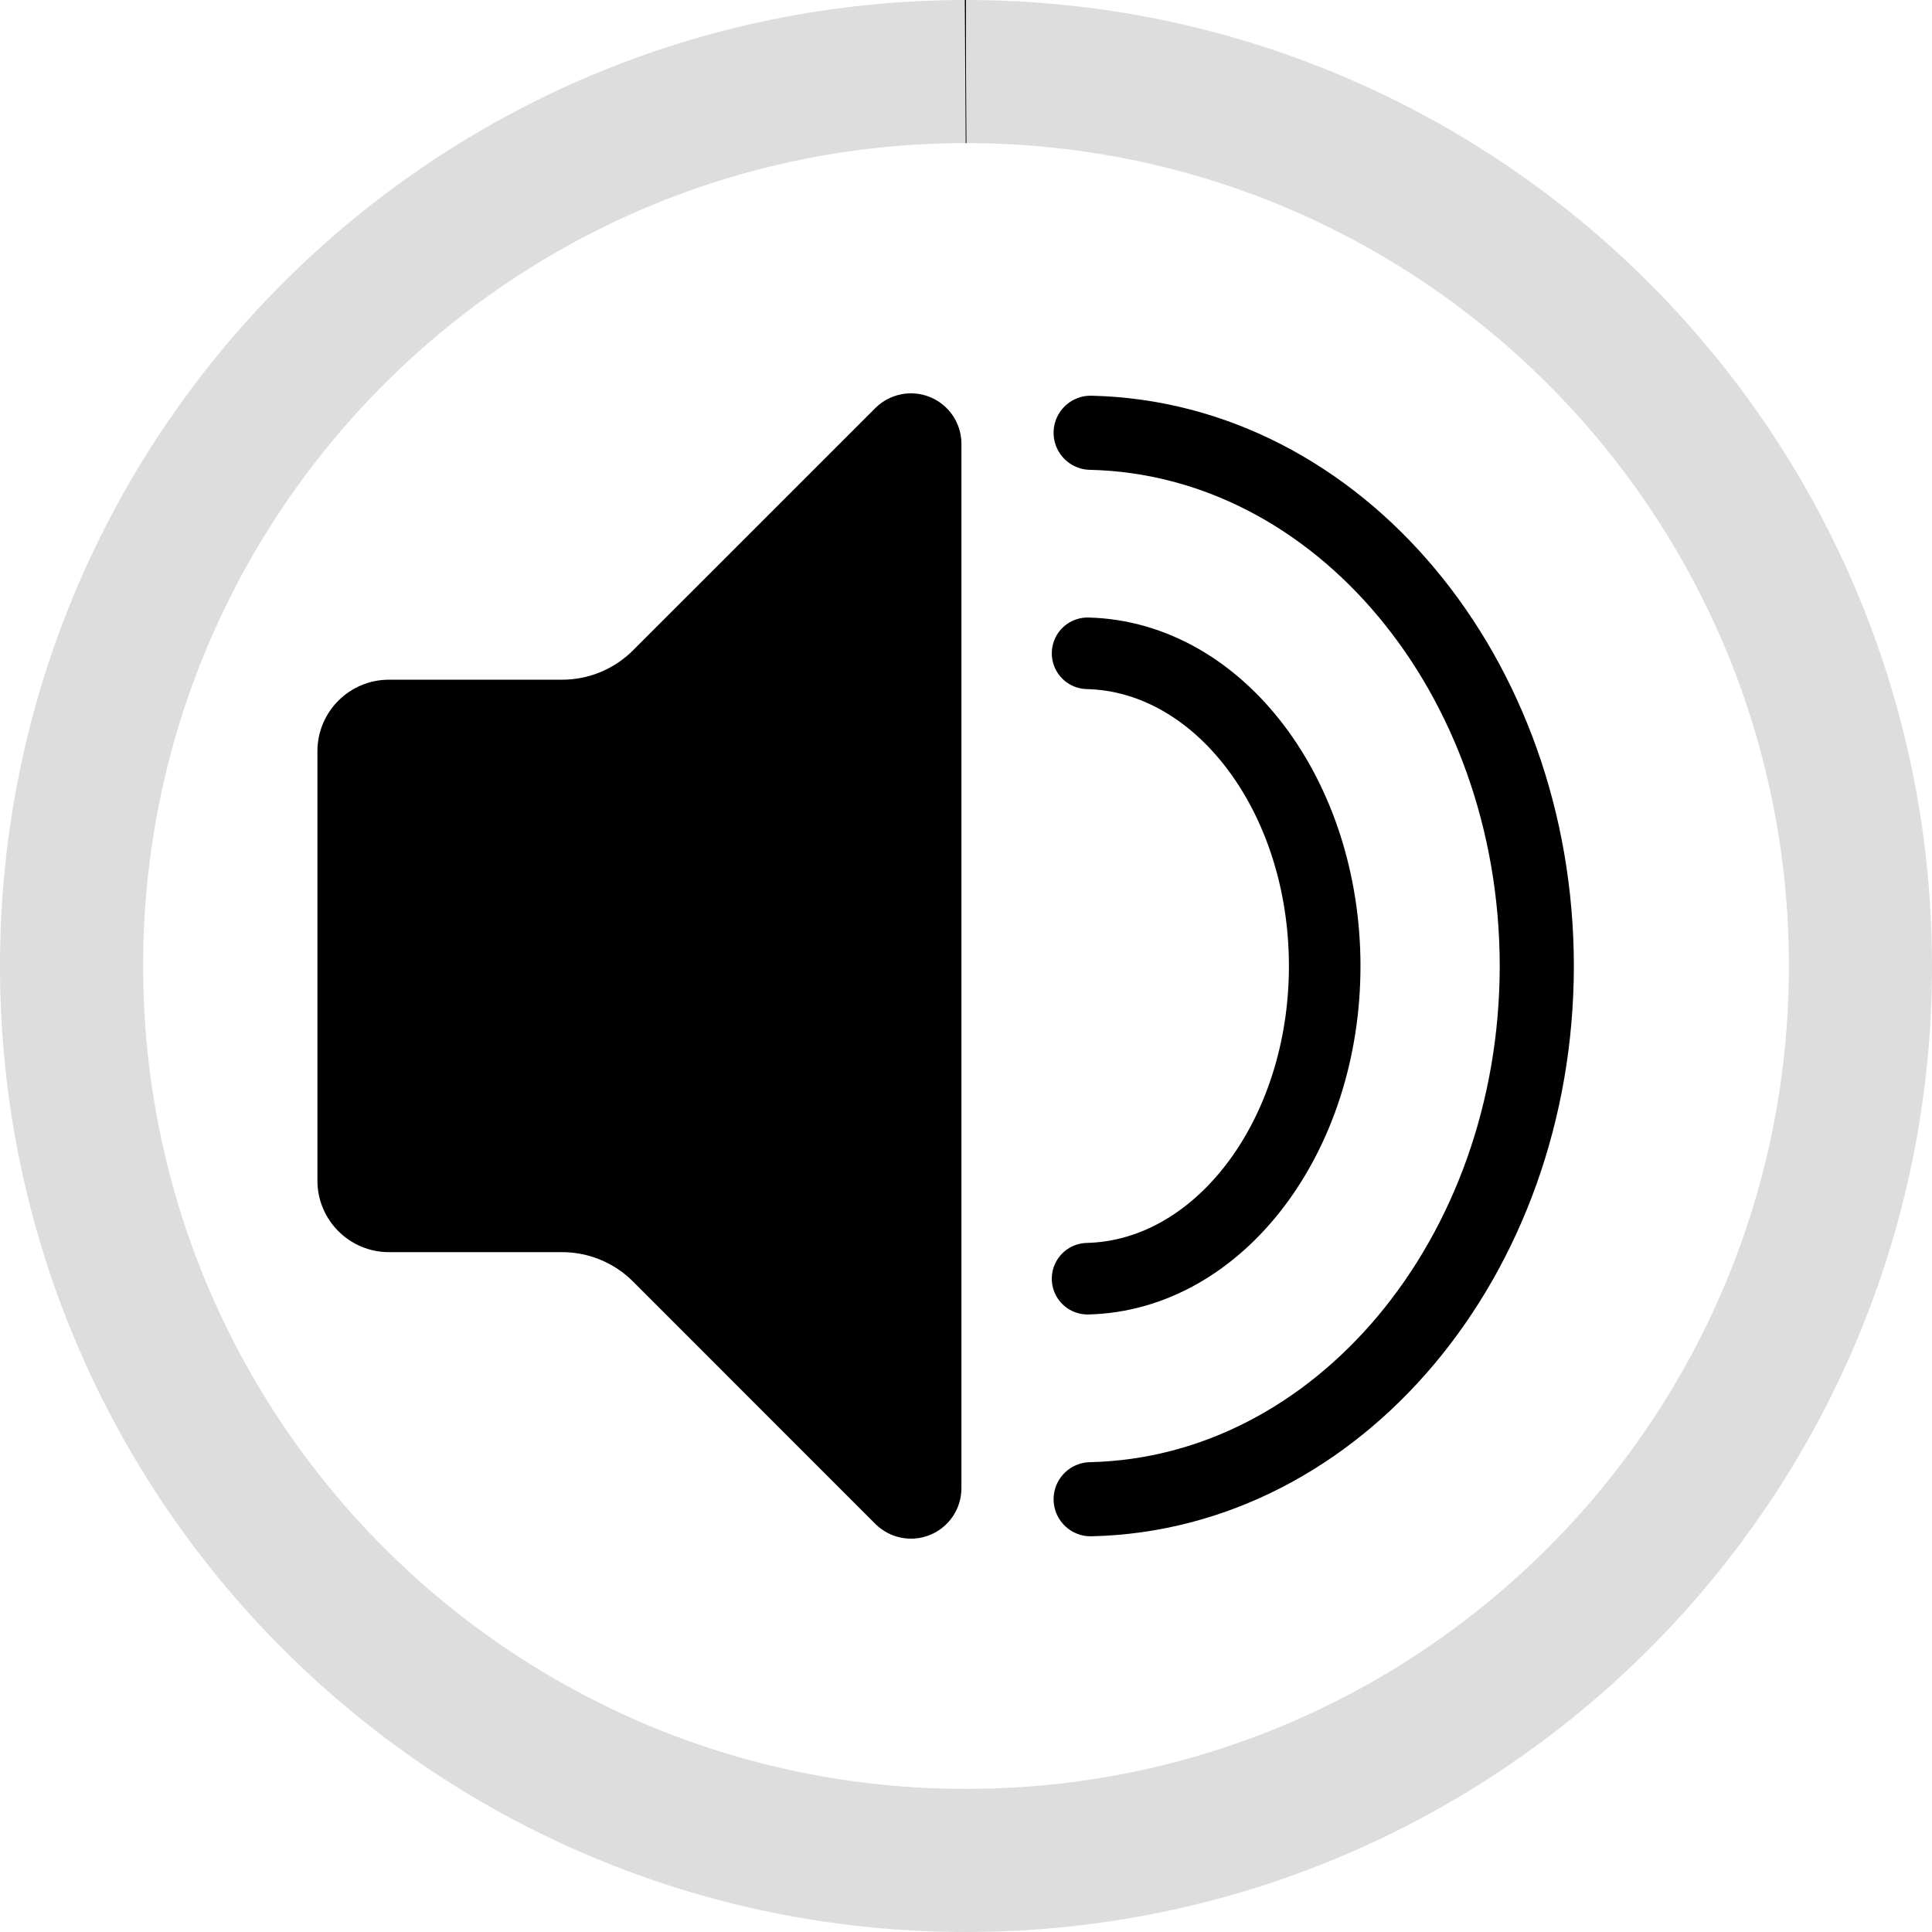
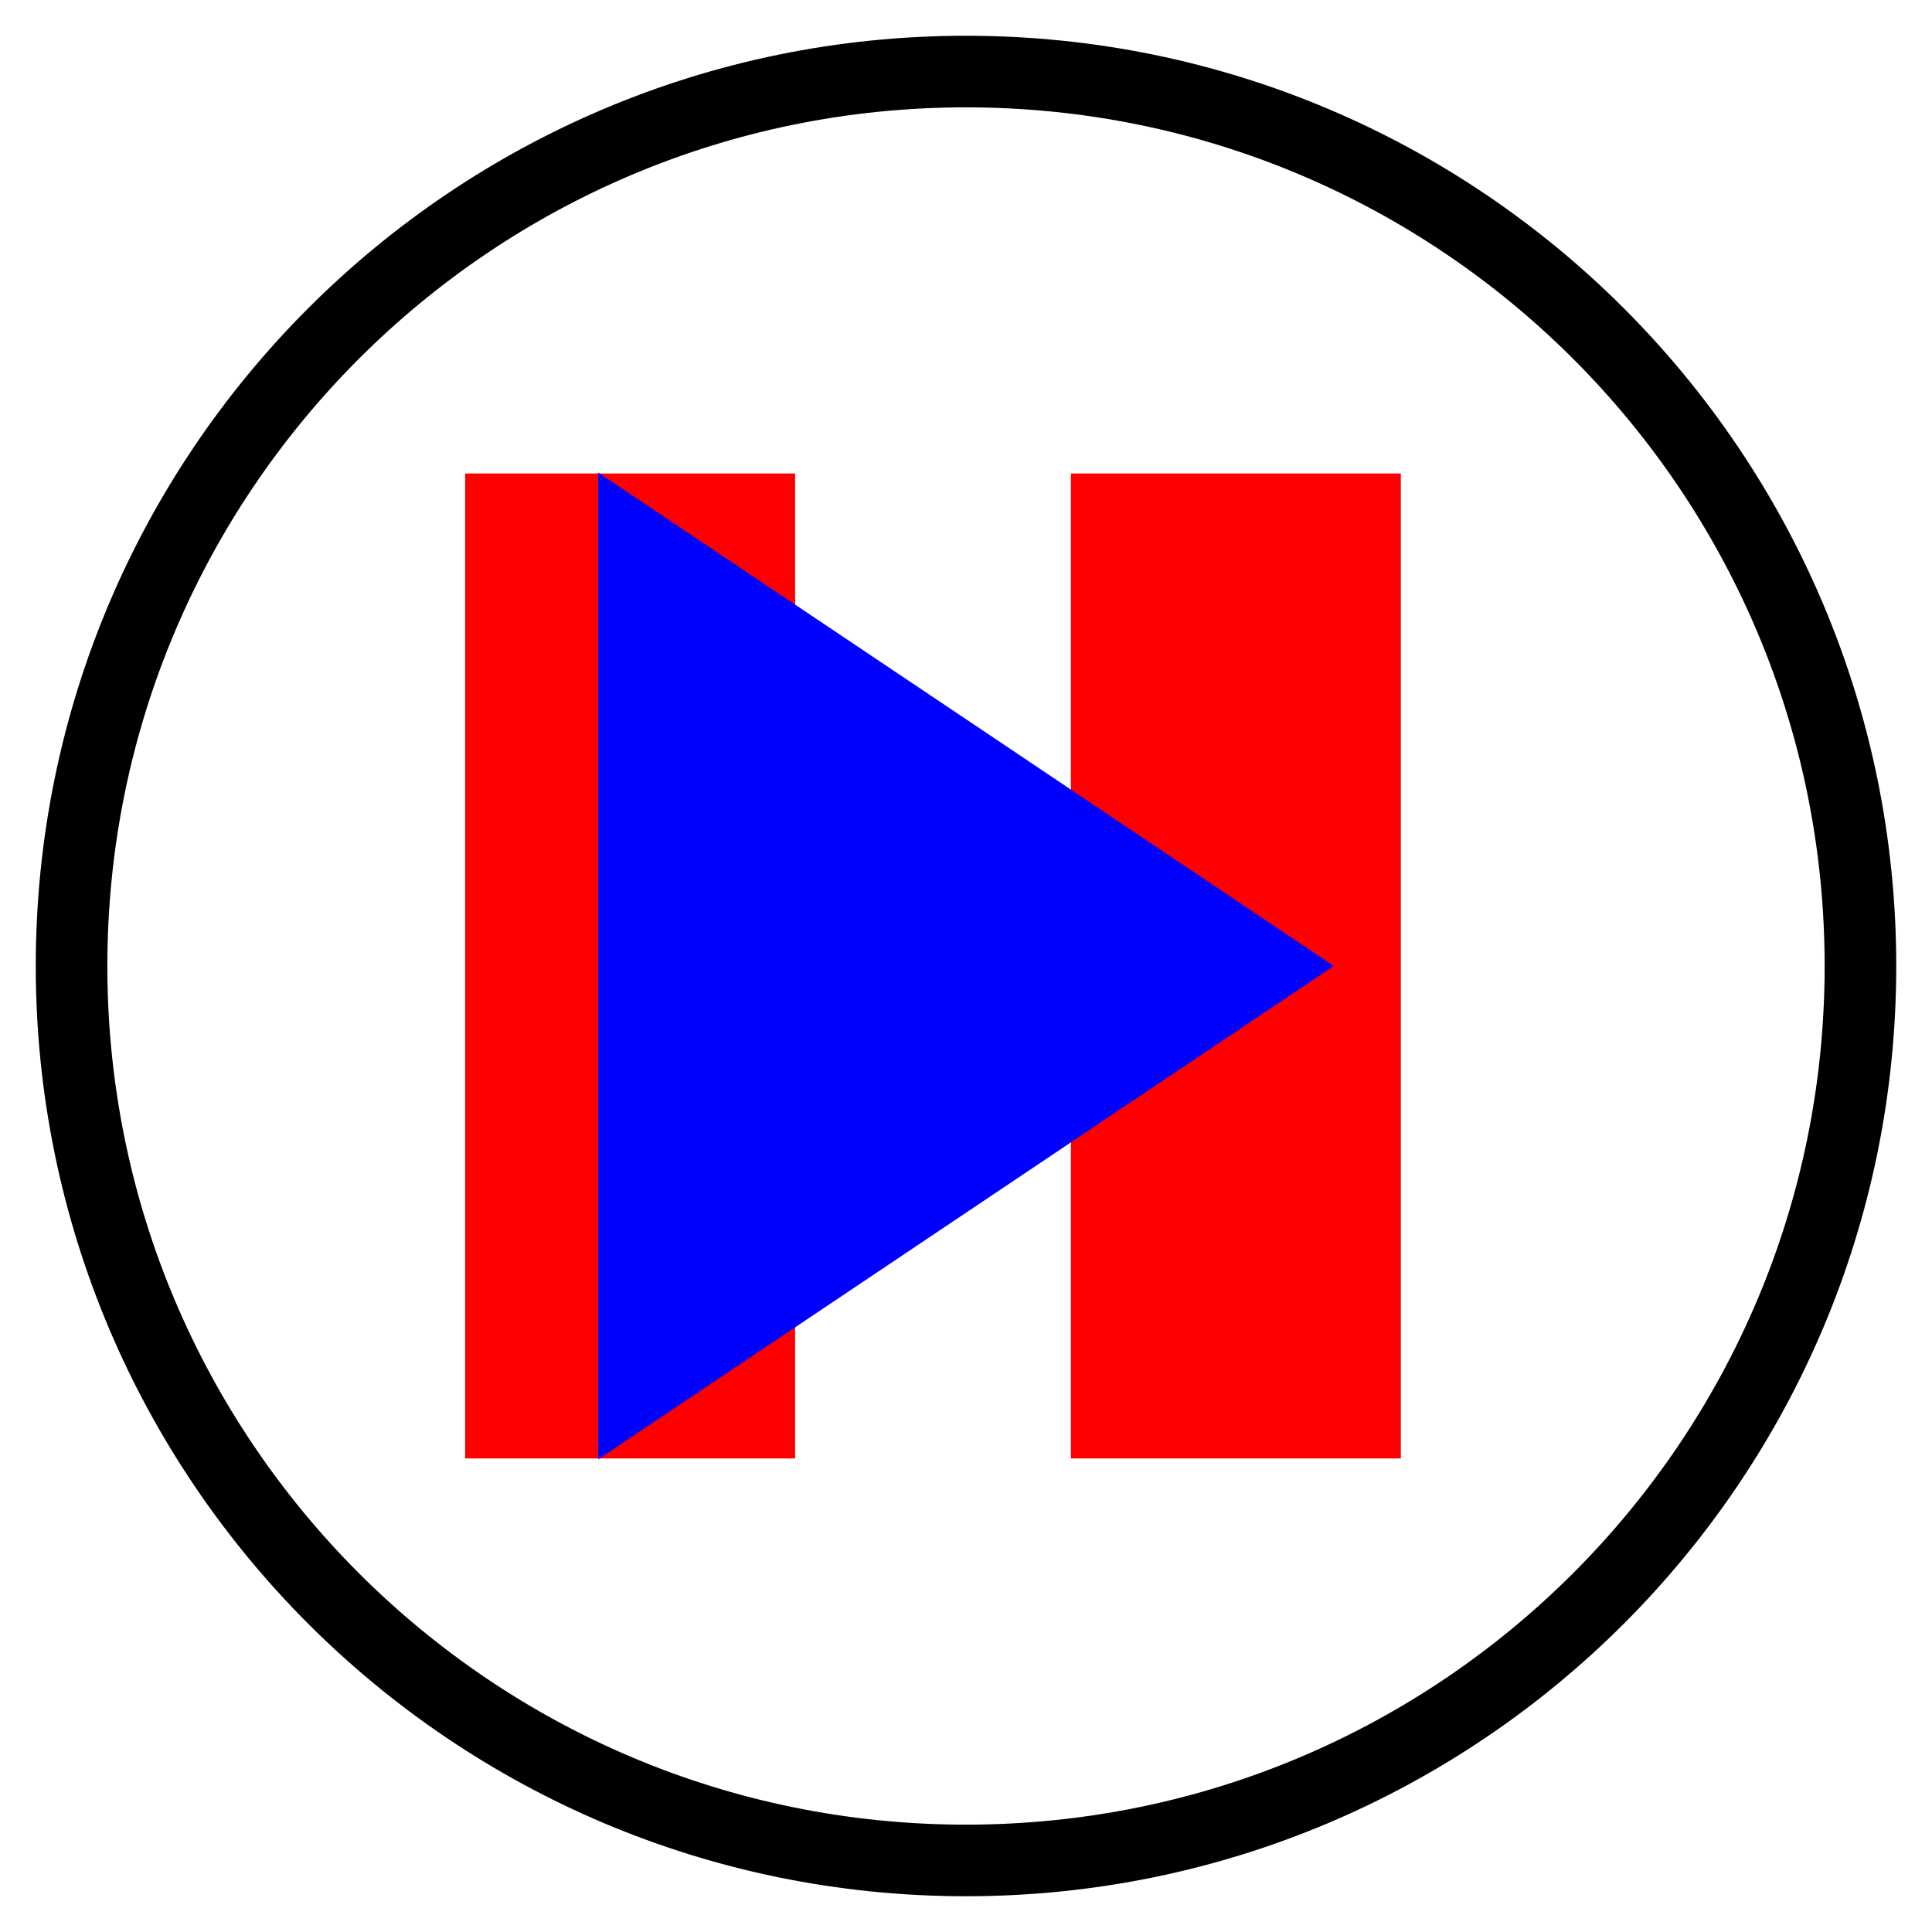
- <svg xmlns="http://www.w3.org/2000/svg" width="27" height="27" version="1.1" id="svg2">
-   <defs id="defs2" />
-   <circle cx="13.5" cy="13.5" r="12.5" stroke="#ddd" stroke-width="2" fill="none" id="circle1" />
-   <circle cx="13.5" cy="13.5" r="12.5" stroke="#000" stroke-width="2" fill="none" stroke-dasharray="78.54" stroke-dashoffset="78.54" transform="rotate(-90 13.5 13.5)" style="transition: stroke-dashoffset 0.2s linear;" id="circle2" />
-   <path d="m 13.436,6.201 a 0.705,0.705 0 0 0 -1.203,-0.498 L 8.849,9.086 a 1.4,1.4 0 0 1 -0.997,0.413 H 5.436 a 1,1 0 0 0 -1,1 v 6 a 1,1 0 0 0 1,1 h 2.416 a 1.4,1.4 0 0 1 0.997,0.413 l 3.383,3.384 a 0.705,0.705 0 0 0 1.204,-0.499 z" id="path2" />
-   <path id="path3-5-4" style="fill:none;stroke:#000000;stroke-width:1.036;stroke-linecap:round;stroke-dasharray:none;stroke-opacity:1" d="m 15.242,20.952 c 3.46,-0.077 6.231,-3.389 6.235,-7.45 -0.002,-4.063 -2.774,-7.376 -6.235,-7.454" />
-   <path id="path3-5" style="fill:none;stroke:#000000;stroke-width:1;stroke-linecap:round;stroke-dasharray:none;stroke-opacity:1" d="m 15.199,17.87 c 1.839,-0.045 3.313,-1.987 3.314,-4.369 -0.001,-2.383 -1.475,-4.326 -3.314,-4.371" />
+ <svg xmlns="http://www.w3.org/2000/svg" width="27" height="27">
+   <circle cx="13.5" cy="13.5" r="12.5" fill="none" stroke="#ddd" />
+   <circle cx="13.5" cy="13.5" r="12.5" fill="none" stroke="currentColor" style="transition:strokeDashoffset .2s linear" transform="rotate(-90 13.5 13.5)" />
+   <path fill="red" d="M6.501 6.617h4.611v13.765H6.501zm8.465 0h4.611v13.765h-4.611z" style="stroke:none" />
+   <path fill="#00f" d="m18.64 13.5-5.14 3.448-5.14 3.447V6.604l5.14 3.447z" class="play" style="stroke:none;stroke-width:1.177" />
</svg>
